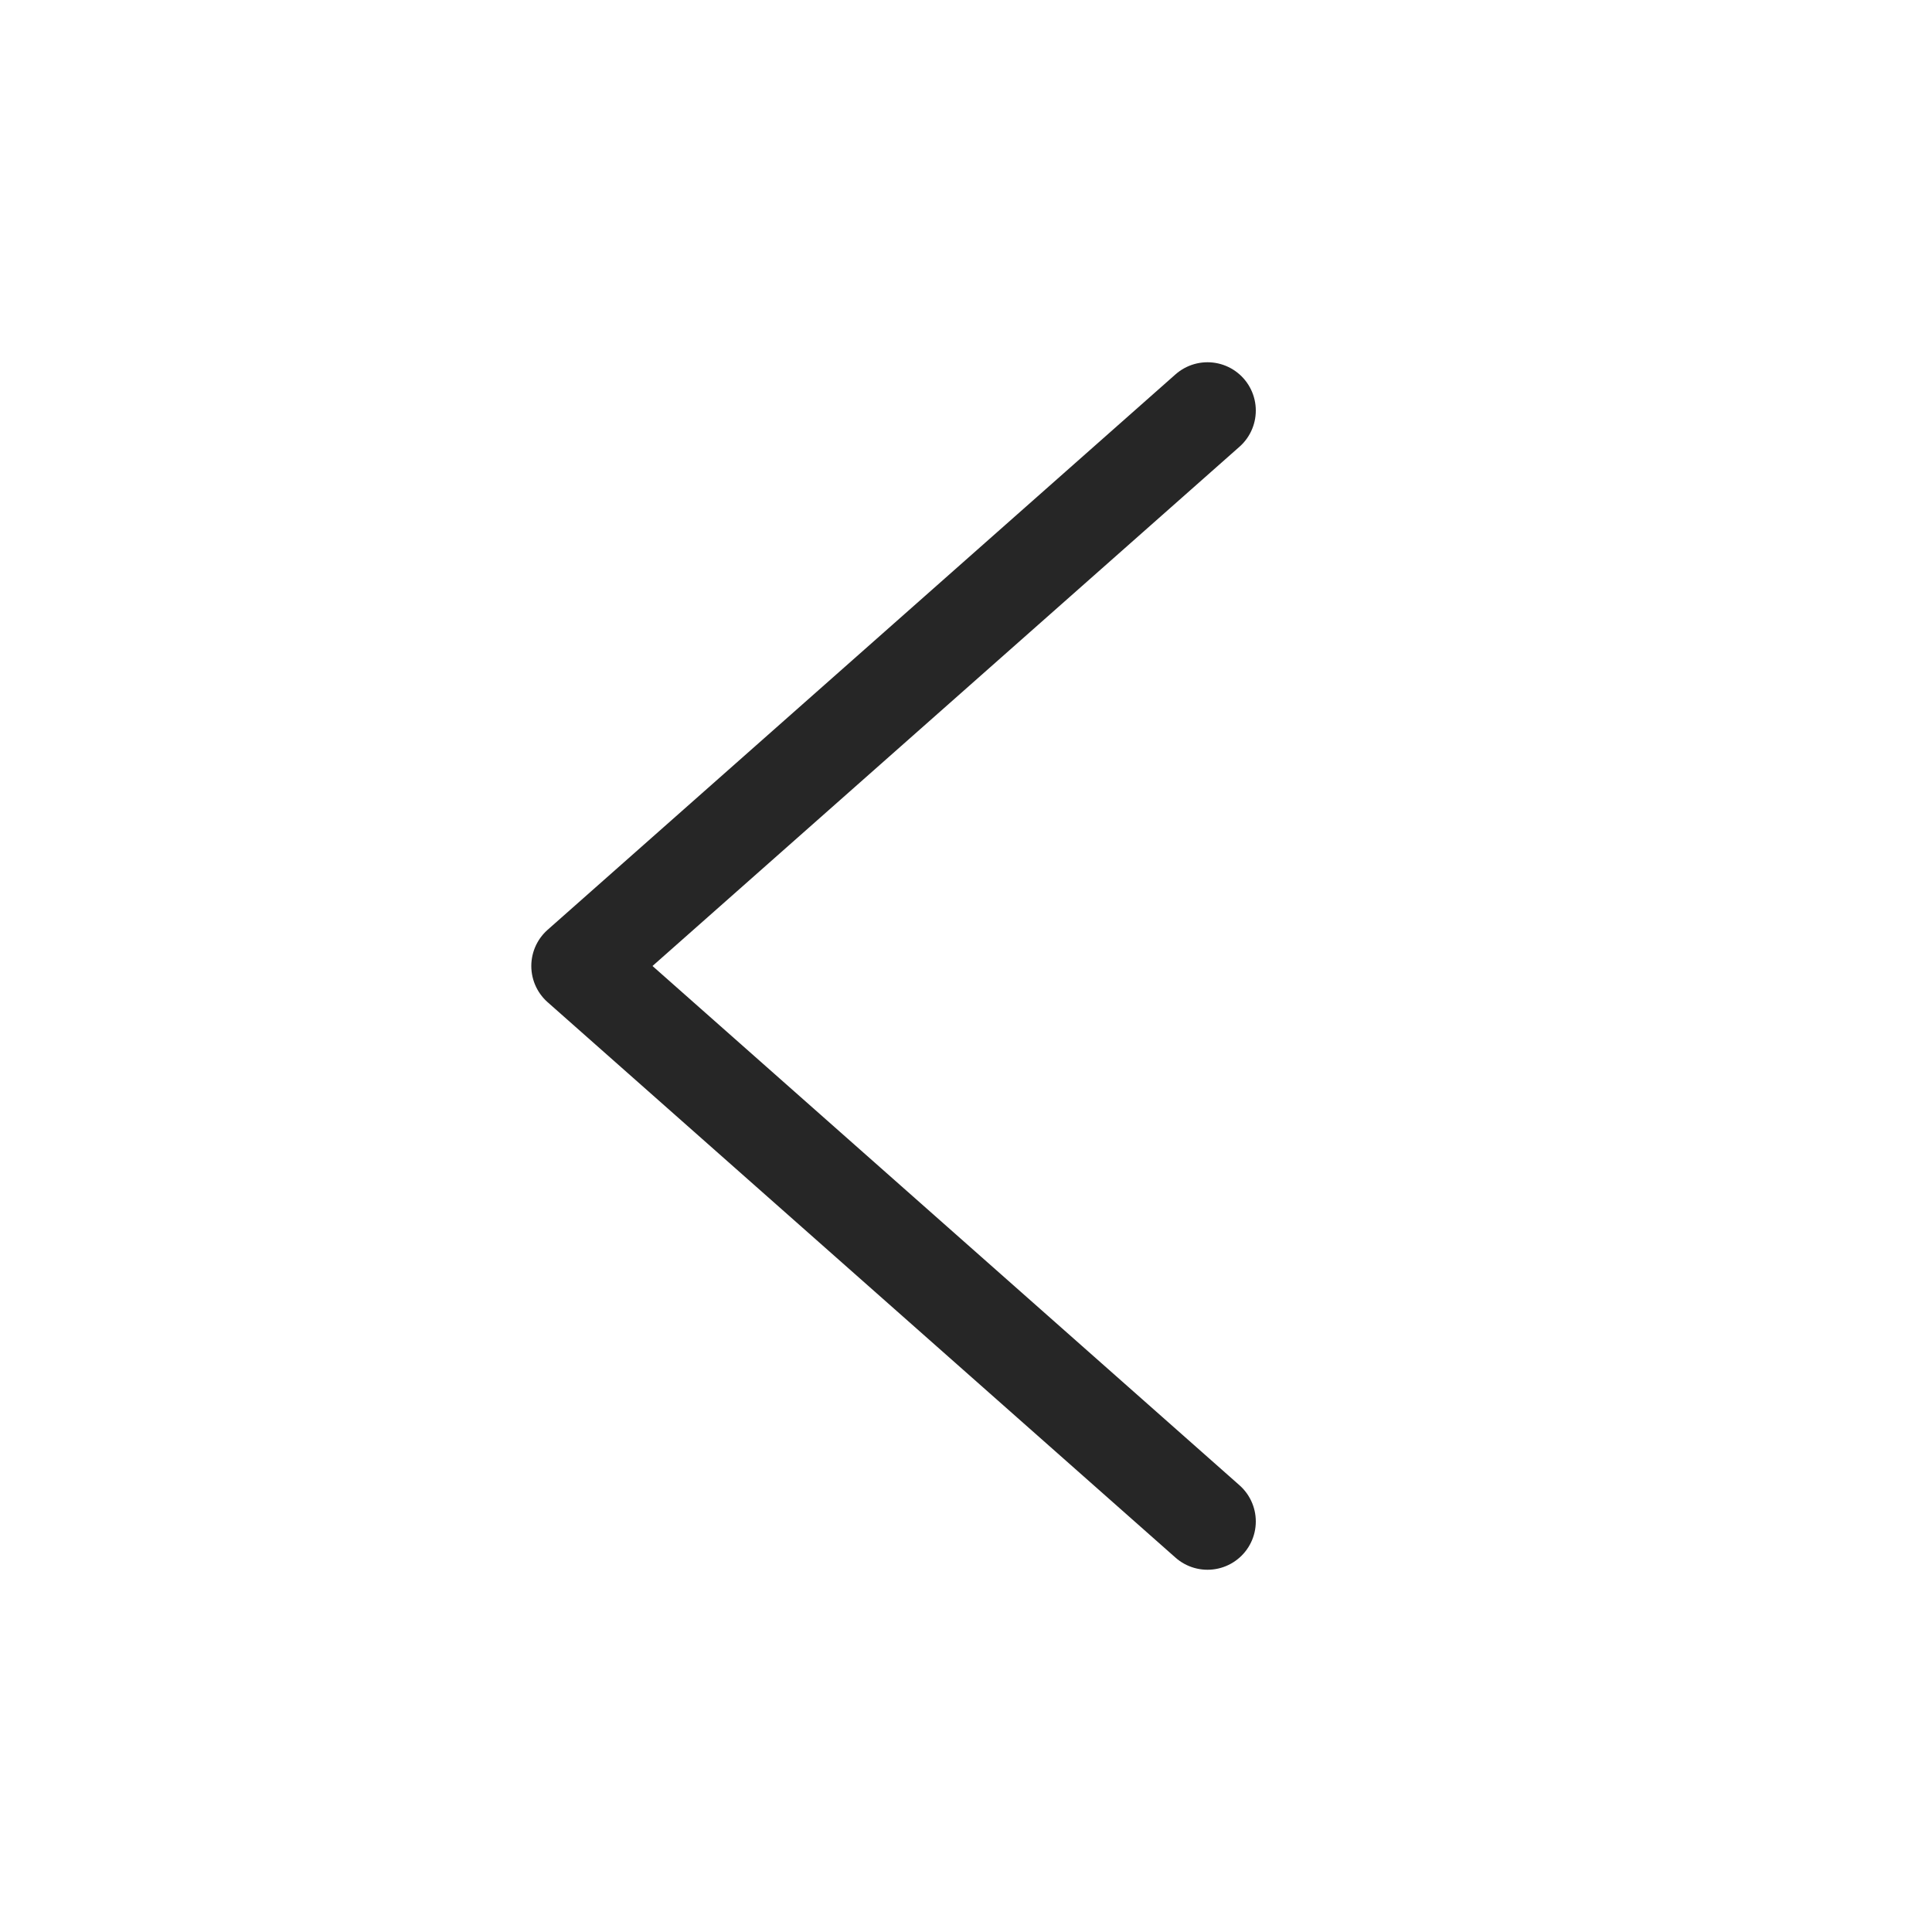
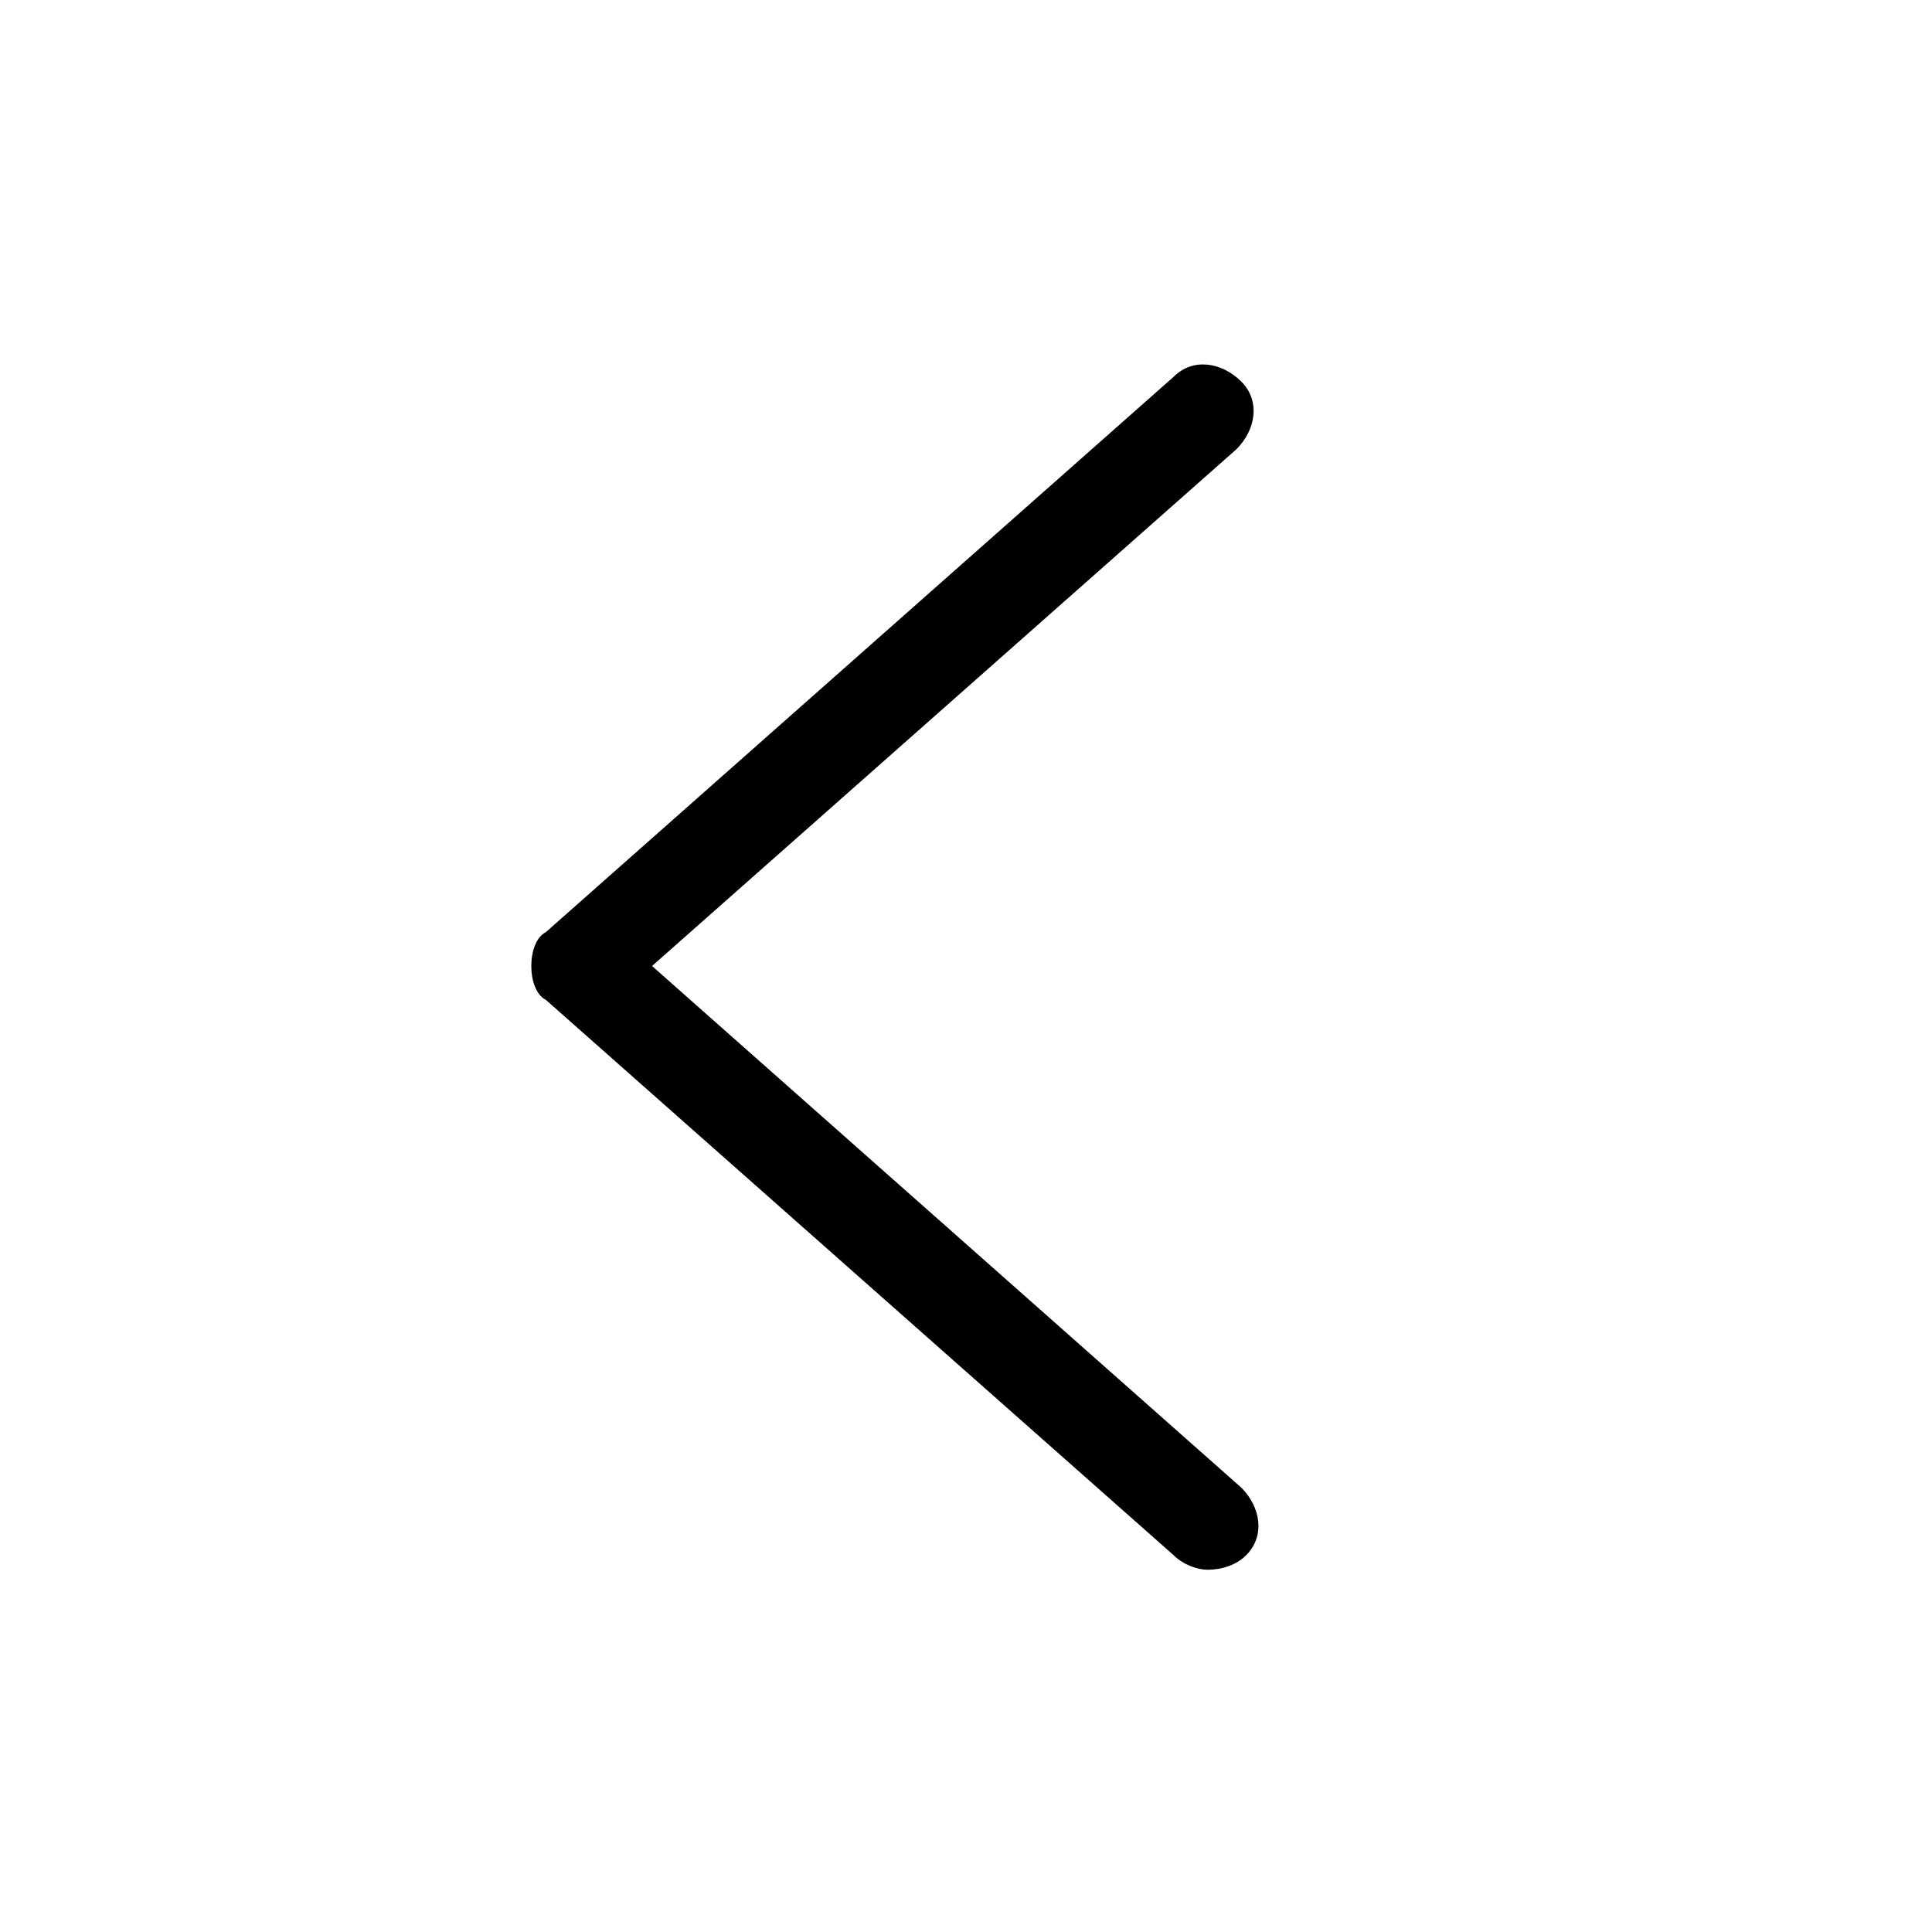
- <svg xmlns="http://www.w3.org/2000/svg" width="40" height="40" viewBox="0 0 40 40" fill="none">
-   <path d="M25 8.5L12 20L25 31.5" stroke="#262626" stroke-width="2" stroke-linecap="round" stroke-linejoin="round" />
+ <svg xmlns="http://www.w3.org/2000/svg" viewBox="0 0 40 40">
+   <path d="M25,32.5c-0.2,0-0.5-0.1-0.7-0.3l-13-11.5C11.1,20.6,11,20.3,11,20c0-0.3,0.1-0.6,0.3-0.7l13-11.5c0.4-0.4,1-0.3,1.4,0.1c0.4,0.4,0.3,1-0.1,1.4L13.5,20l12.2,10.8c0.4,0.4,0.5,1,0.1,1.4C25.6,32.4,25.3,32.5,25,32.5z" />
</svg>
